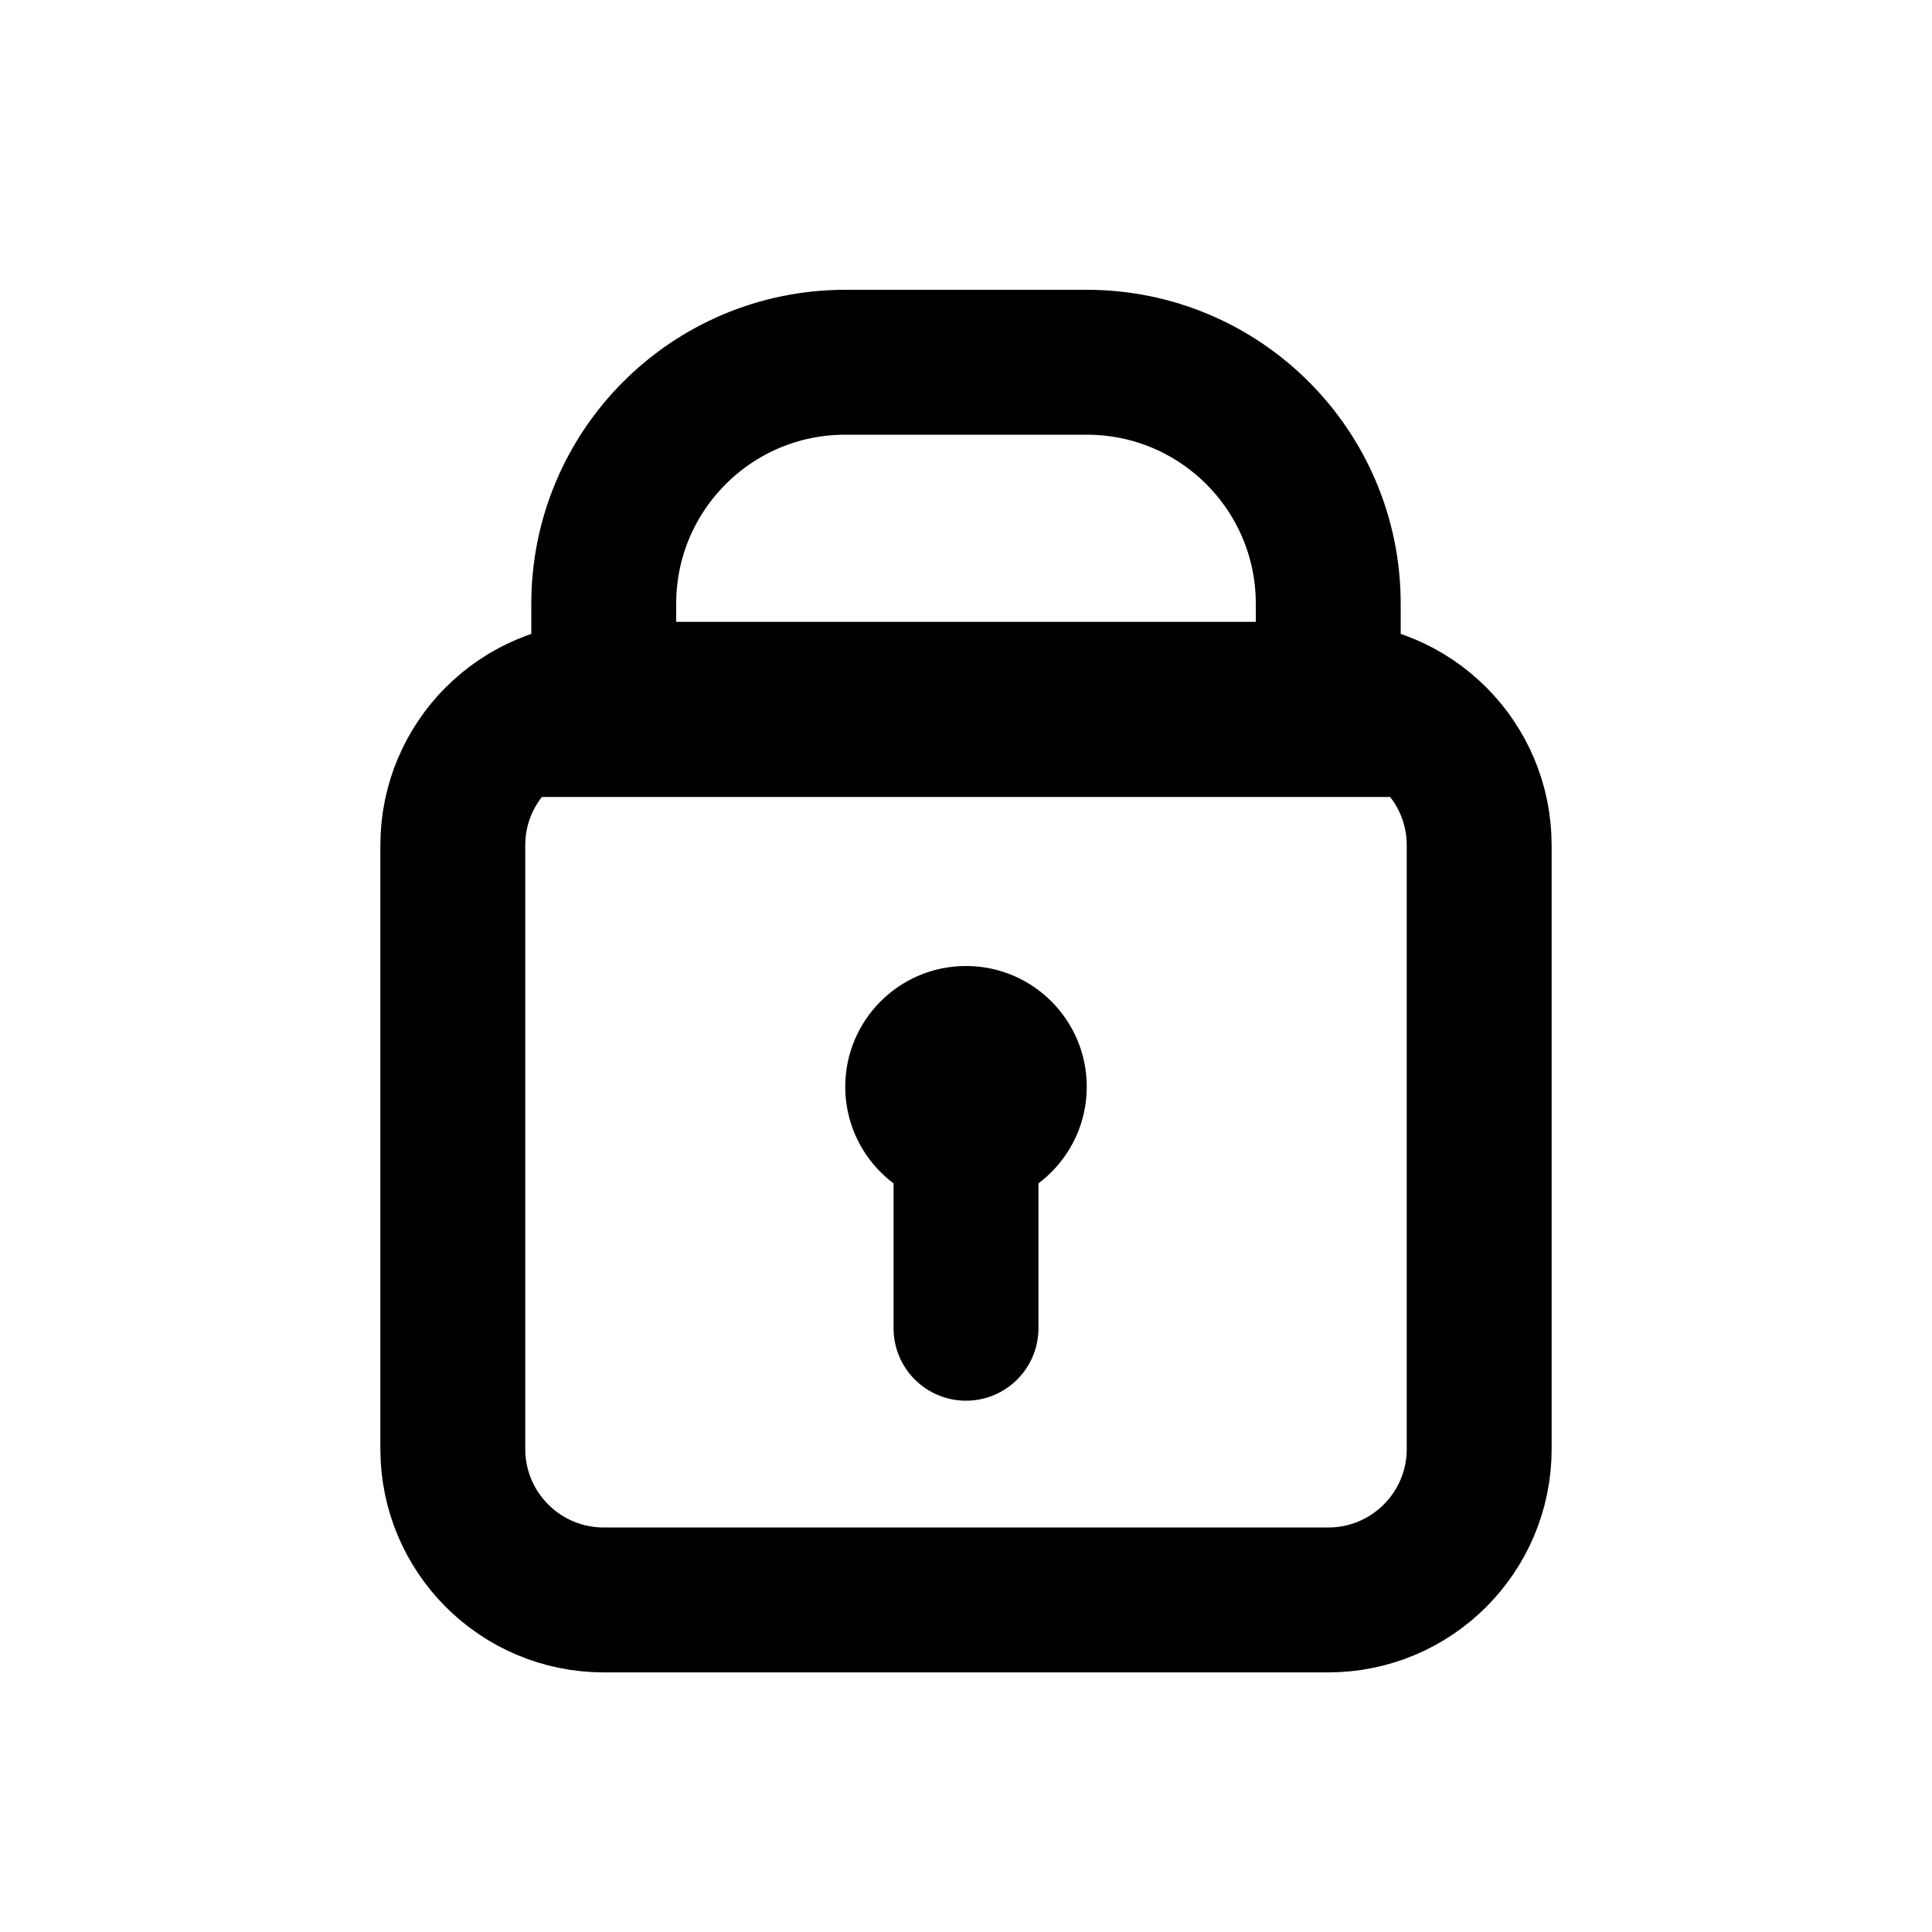
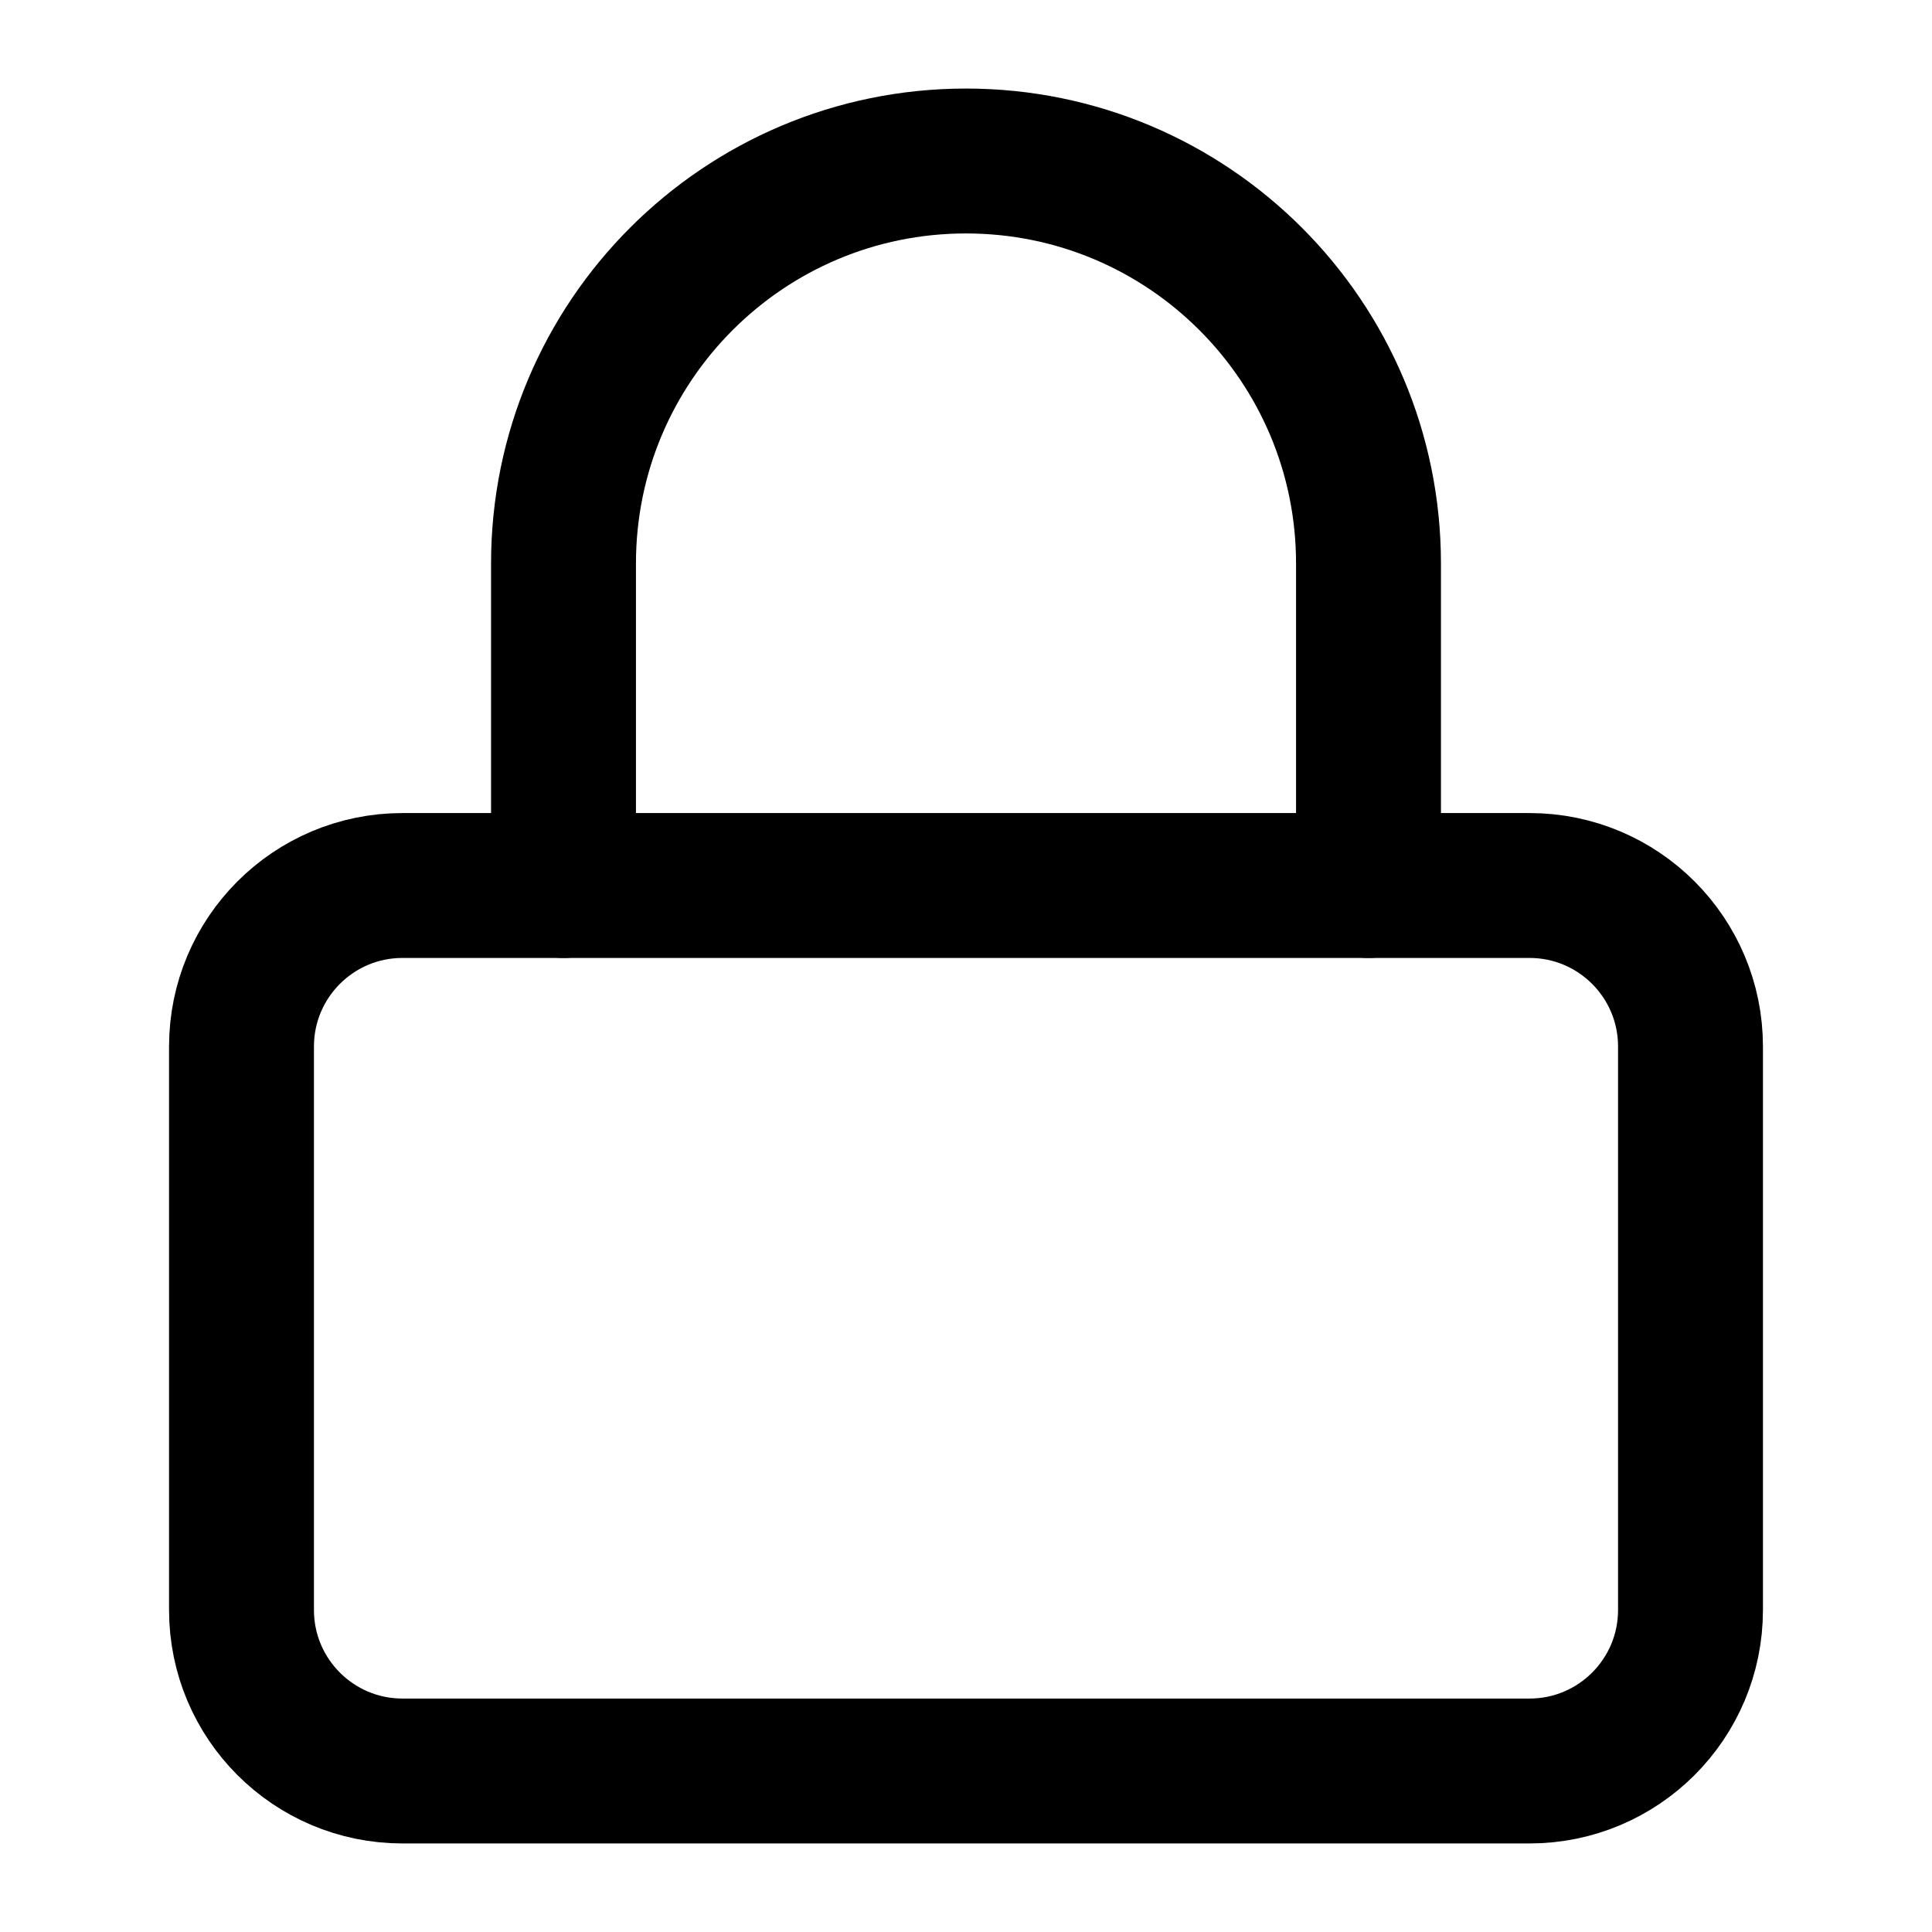
- <svg xmlns="http://www.w3.org/2000/svg" width="16" height="16" viewBox="0 0 16 16" fill="none">
-   <path d="M5 5C5 3.895 5.895 3 7 3H9C10.105 3 11 3.895 11 5V6H5V5Z" stroke="black" stroke-width="1.2" />
-   <path d="M8 9V11" stroke="black" stroke-width="1.2" stroke-linecap="round" />
-   <circle cx="8" cy="9" r="1" fill="black" />
-   <rect x="3.75" y="5.75" width="8.5" height="7.5" rx="1.25" stroke="black" stroke-width="1.2" stroke-linejoin="round" />
+ <svg xmlns="http://www.w3.org/2000/svg" width="24" height="24" viewBox="0 0 24 24" fill="none" stroke="currentColor" stroke-width="1.8" stroke-linecap="round" stroke-linejoin="round">
+   <rect width="18" height="11" x="3" y="11" rx="2" ry="2" />
+   <path d="M7 11V7a5 5 0 0 1 10 0v4" />
</svg>
